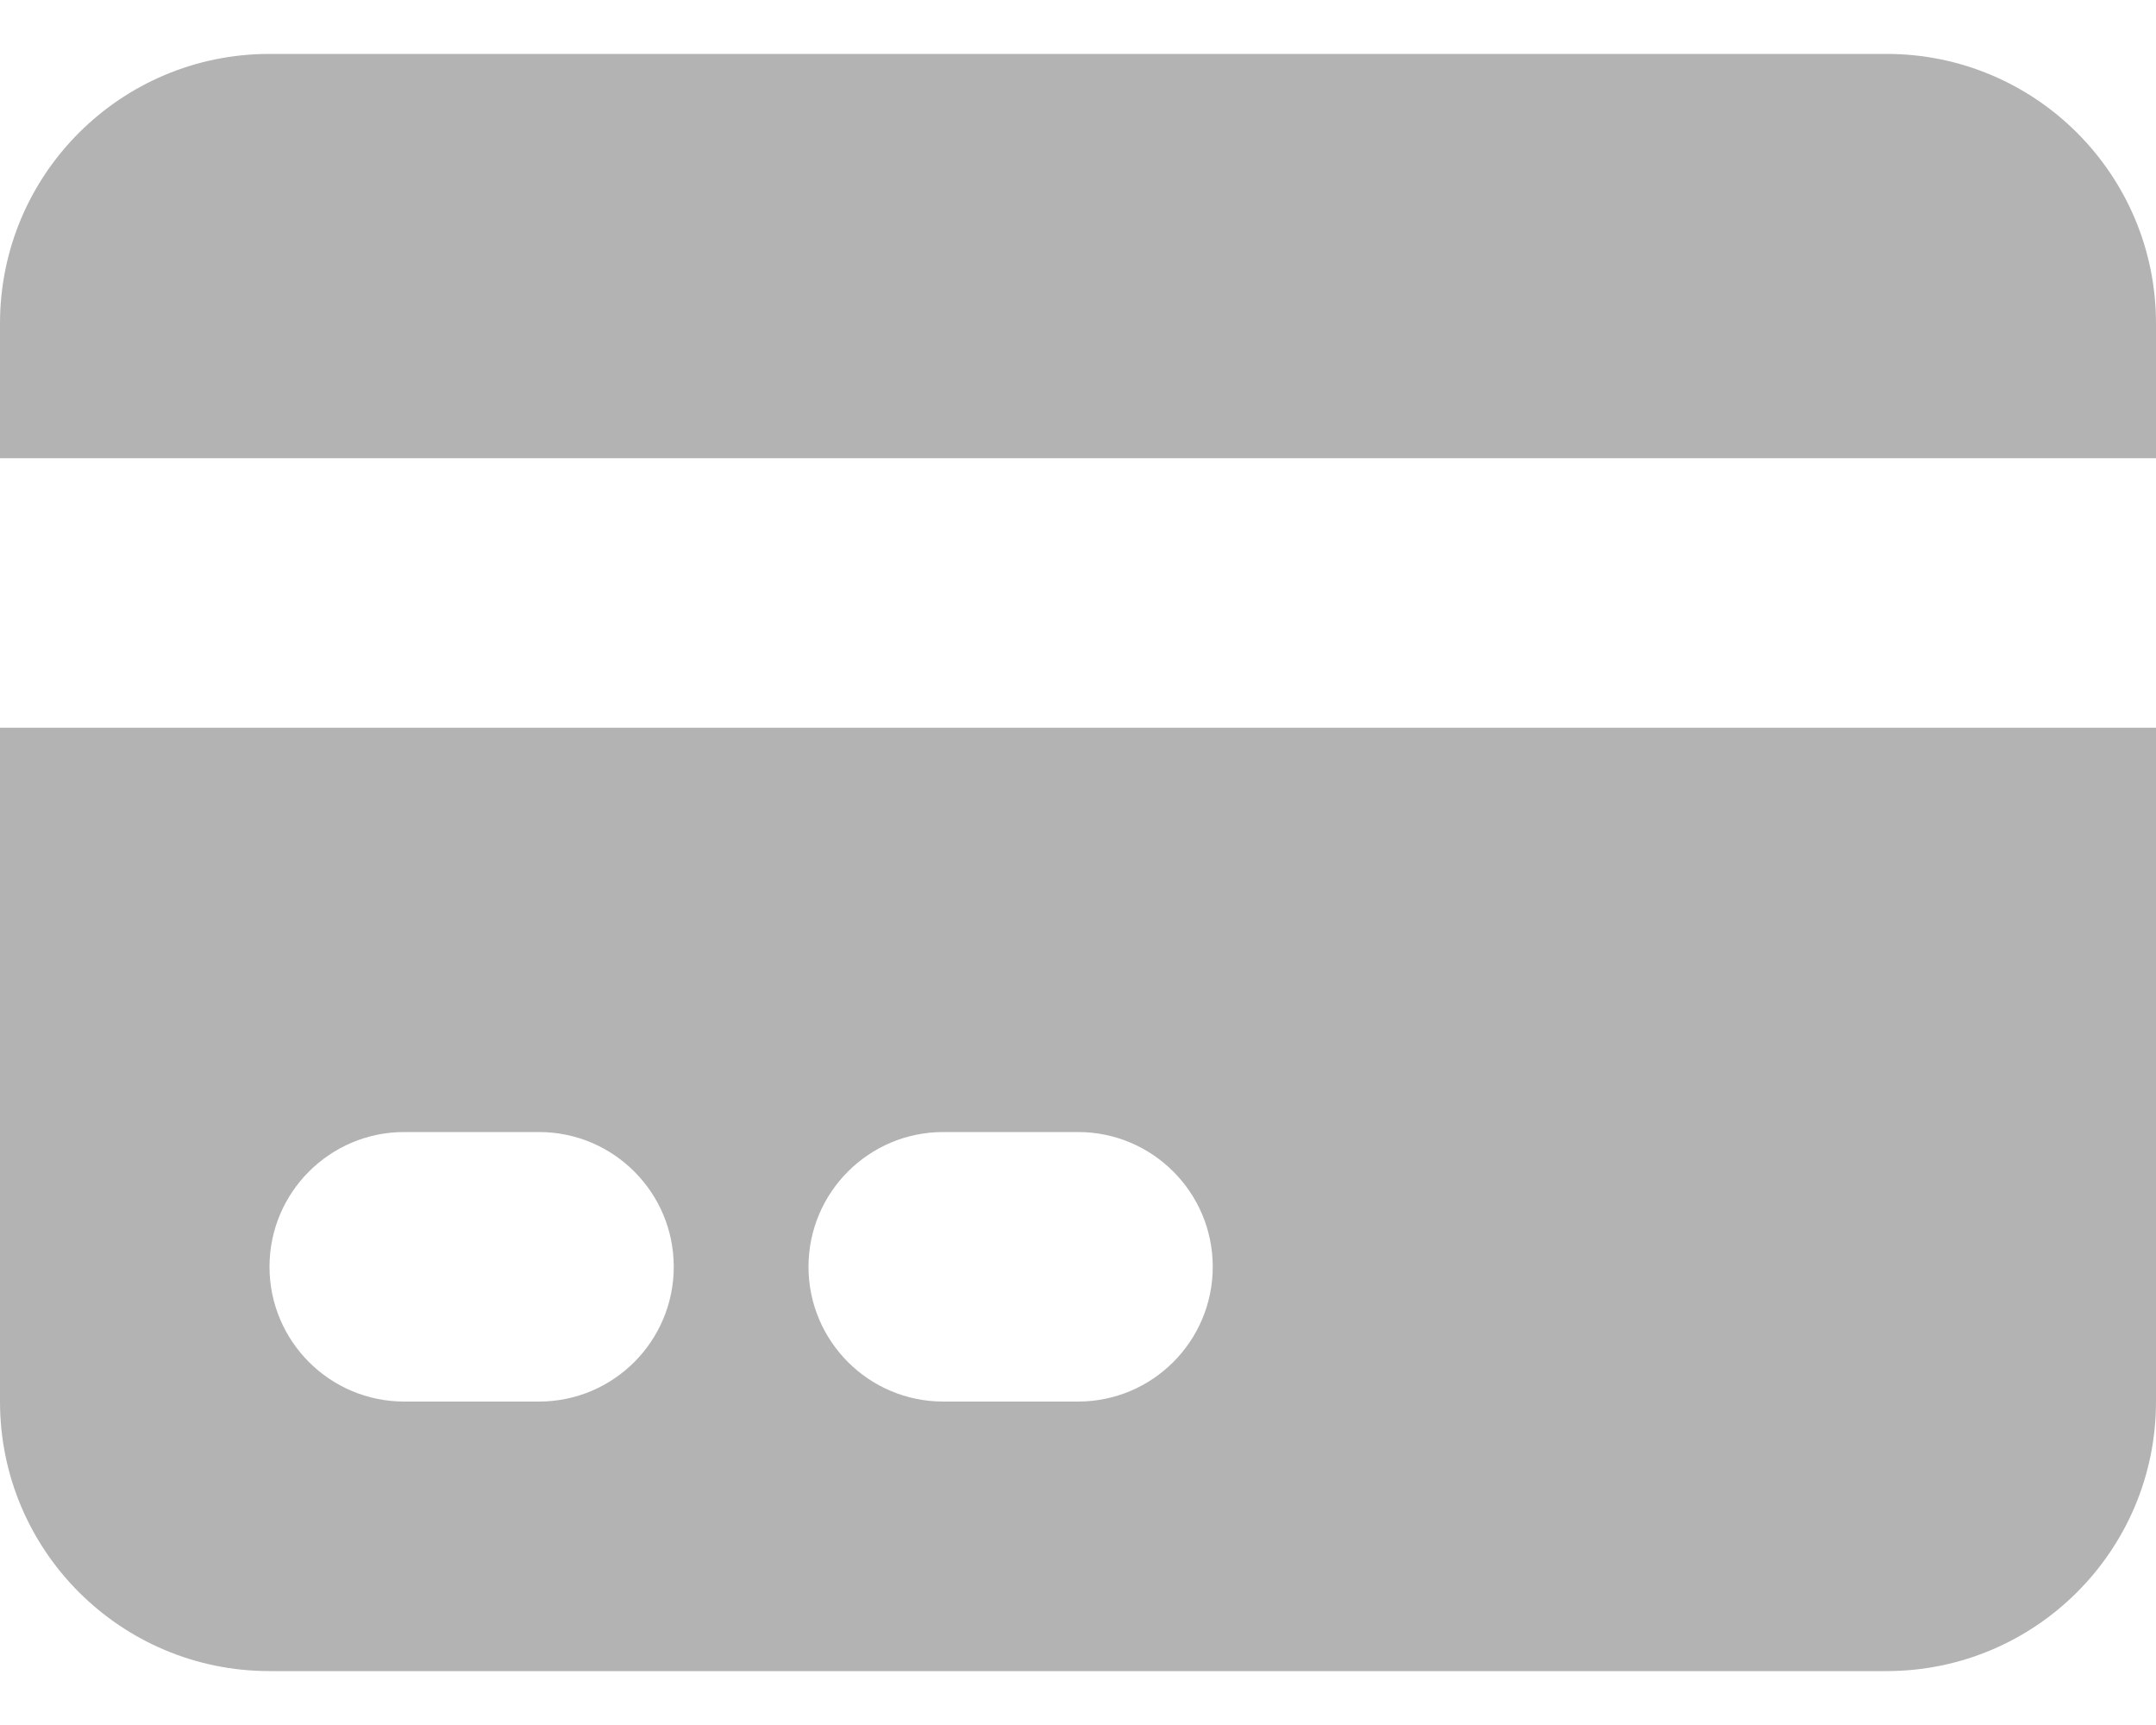
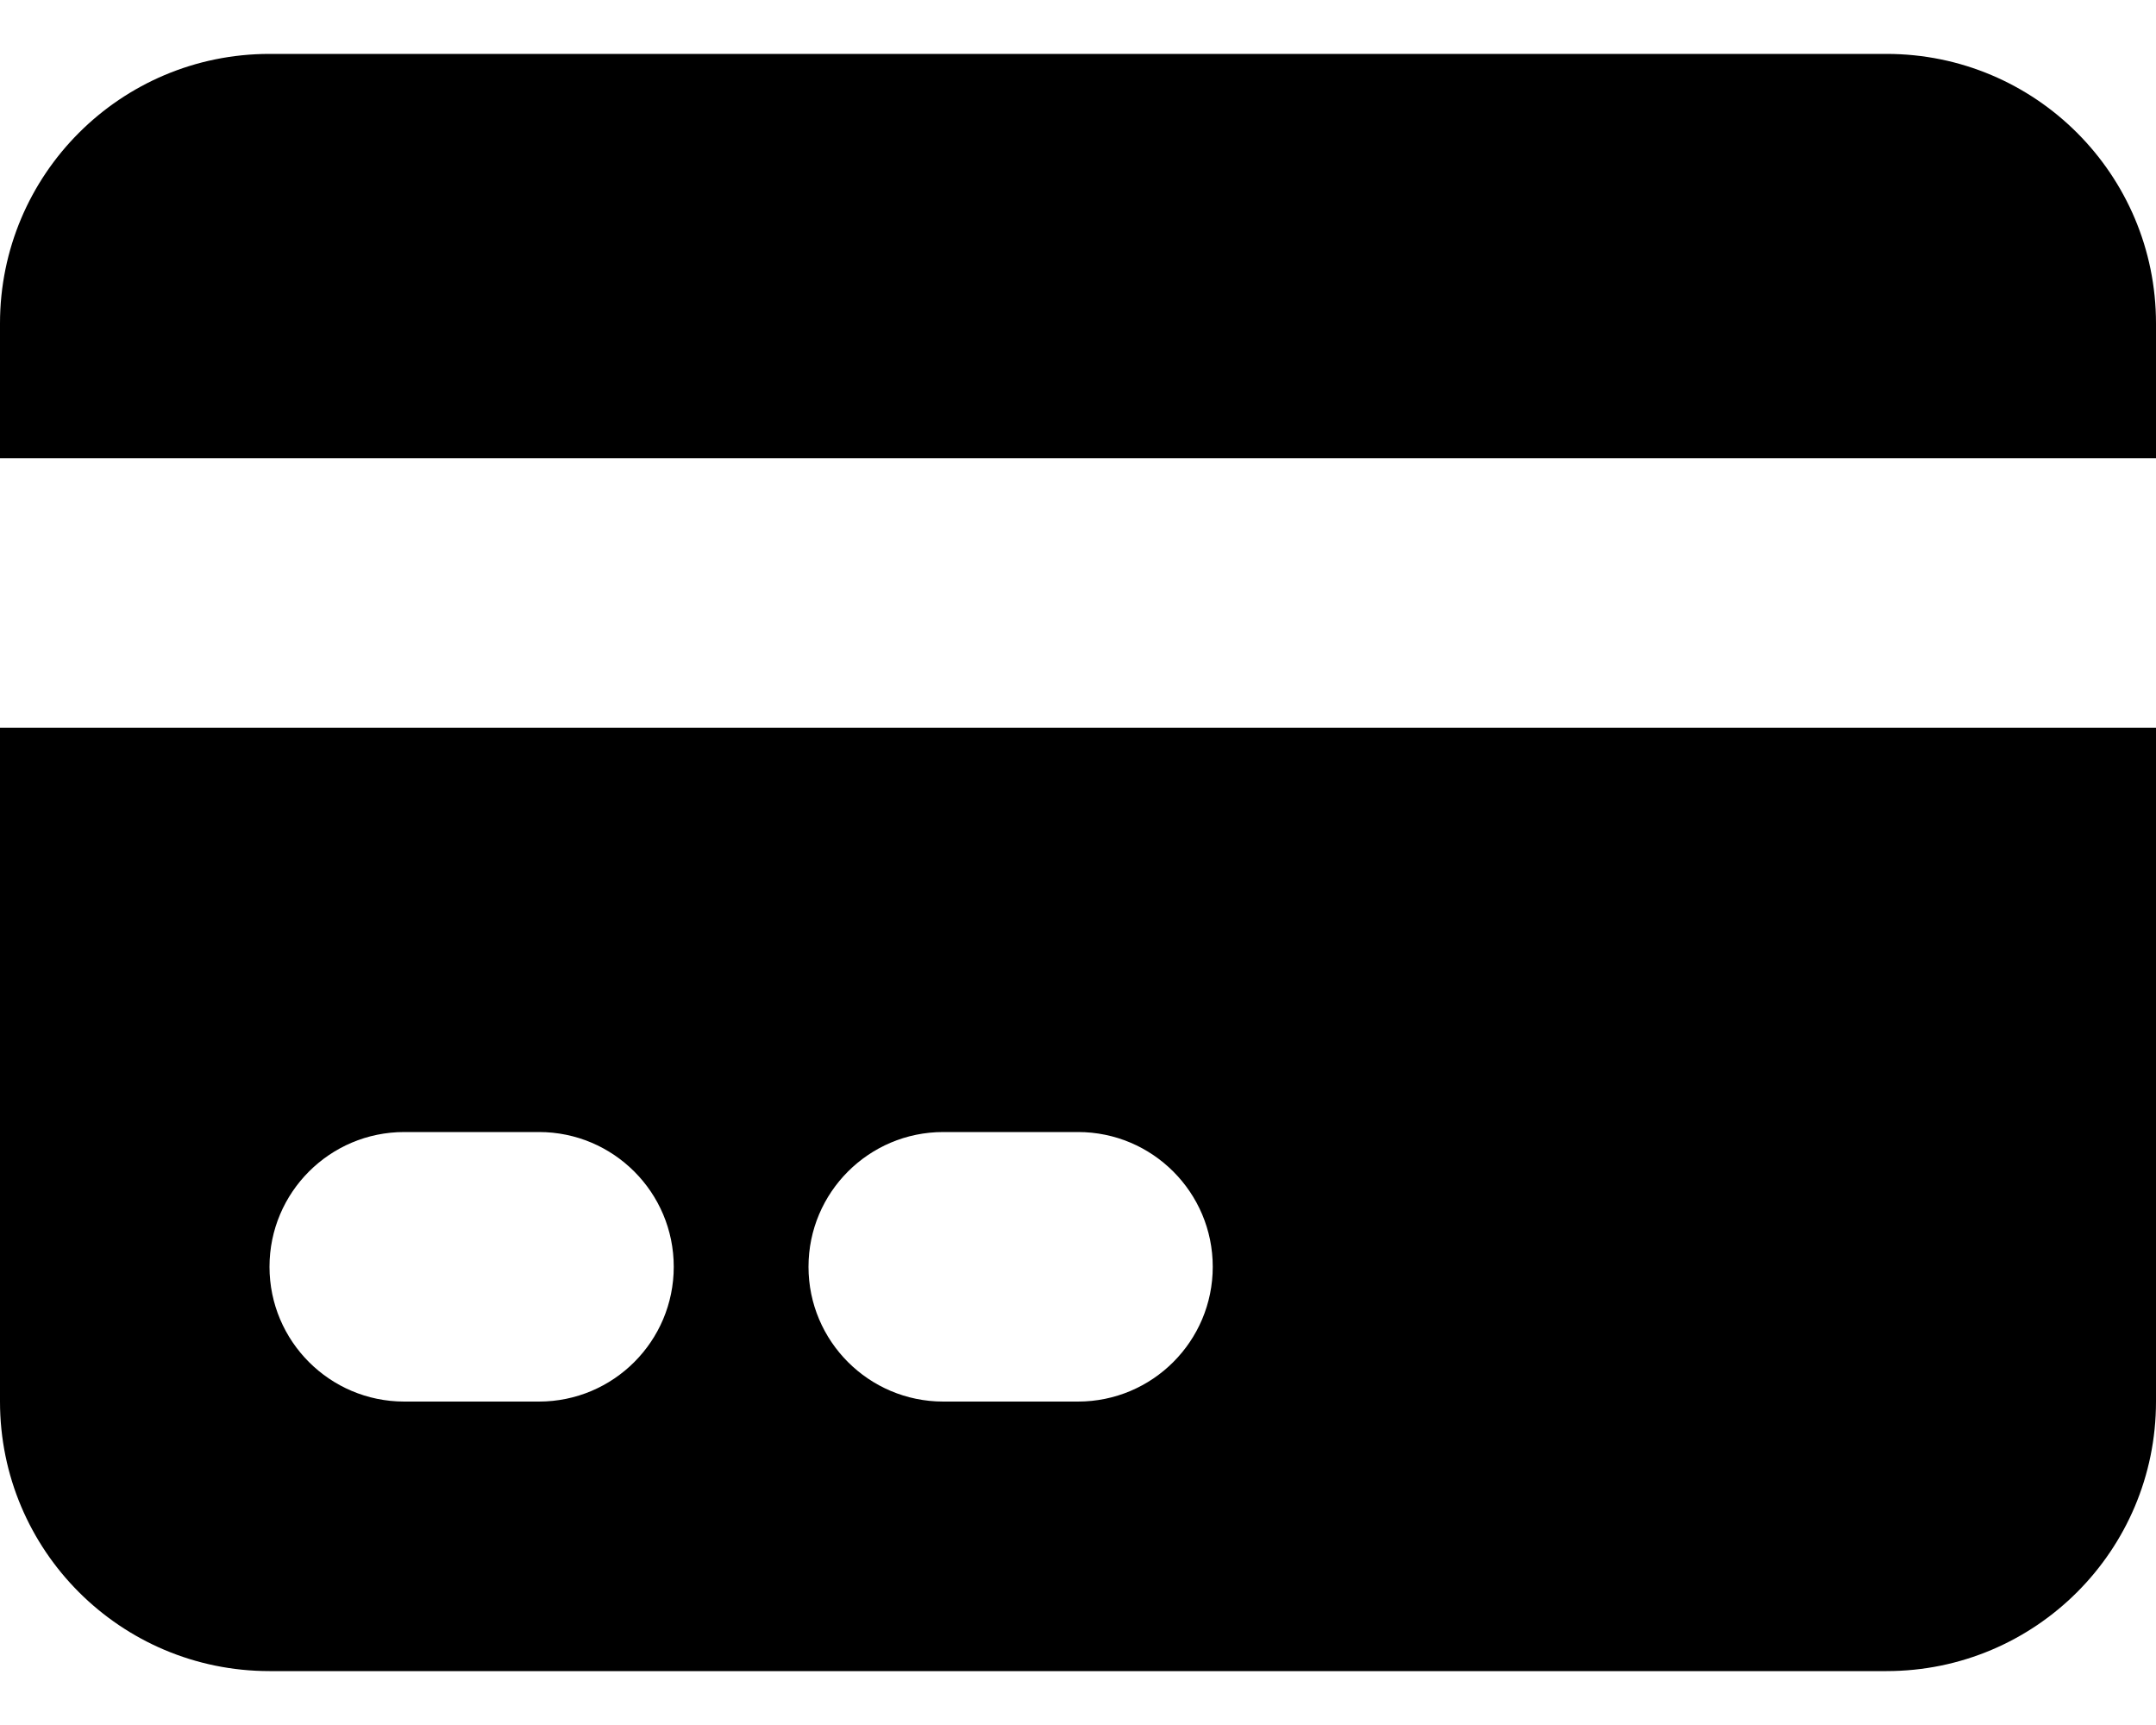
<svg xmlns="http://www.w3.org/2000/svg" width="20" height="16" viewBox="0 0 16 12" fill="none">
-   <path d="M2 0C0.895 0 0 0.895 0 2V3H16V2C16 0.895 15.105 0 14 0H2Z" fill="black" fill-opacity="0.3" />
-   <path fill-rule="evenodd" clip-rule="evenodd" d="M16 5H0V10C0 11.105 0.895 12 2 12H14C15.105 12 16 11.105 16 10V5ZM2 9C2 8.448 2.448 8 3 8H4C4.552 8 5 8.448 5 9C5 9.552 4.552 10 4 10H3C2.448 10 2 9.552 2 9ZM7 8C6.448 8 6 8.448 6 9C6 9.552 6.448 10 7 10H8C8.552 10 9 9.552 9 9C9 8.448 8.552 8 8 8H7Z" fill="black" fill-opacity="0.3" />
+   <path d="M2 0C0.895 0 0 0.895 0 2V3H16V2C16 0.895 15.105 0 14 0H2Z" fill="currentColor" />
+   <path fill-rule="evenodd" clip-rule="evenodd" d="M16 5H0V10C0 11.105 0.895 12 2 12H14C15.105 12 16 11.105 16 10V5ZM2 9C2 8.448 2.448 8 3 8H4C4.552 8 5 8.448 5 9C5 9.552 4.552 10 4 10H3C2.448 10 2 9.552 2 9ZM7 8C6.448 8 6 8.448 6 9C6 9.552 6.448 10 7 10H8C8.552 10 9 9.552 9 9C9 8.448 8.552 8 8 8H7Z" fill="currentColor" />
</svg>
